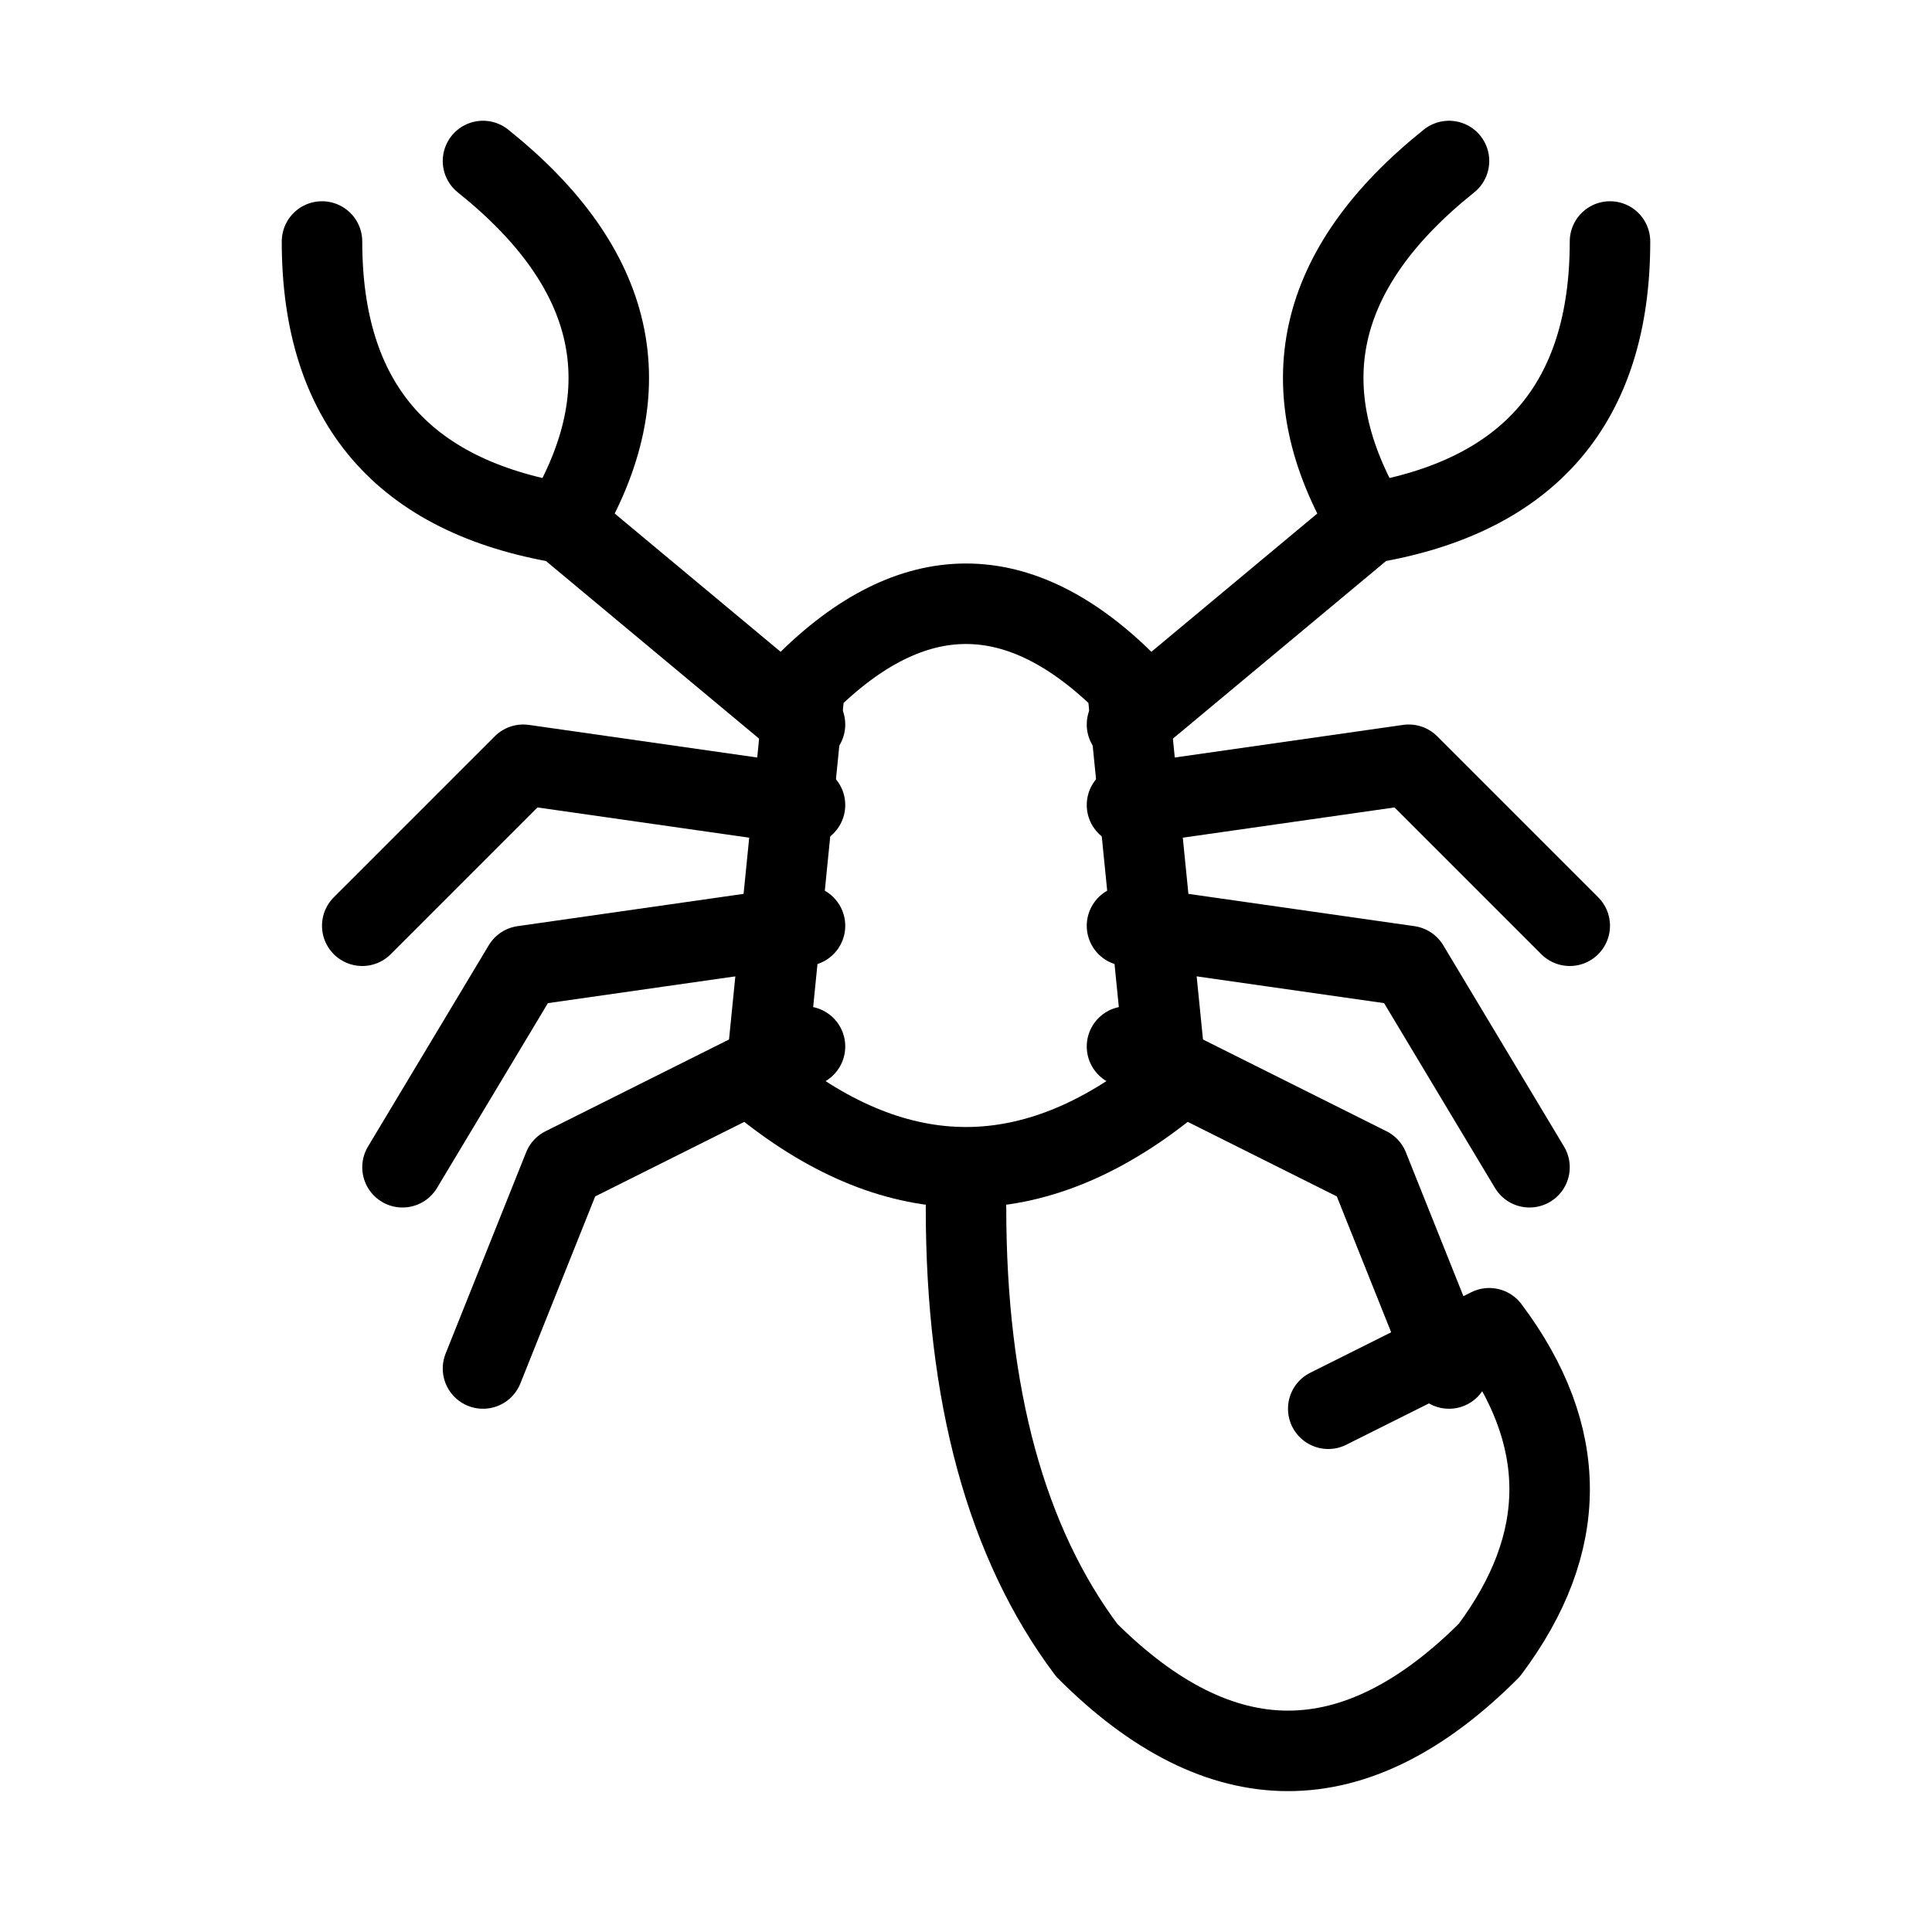
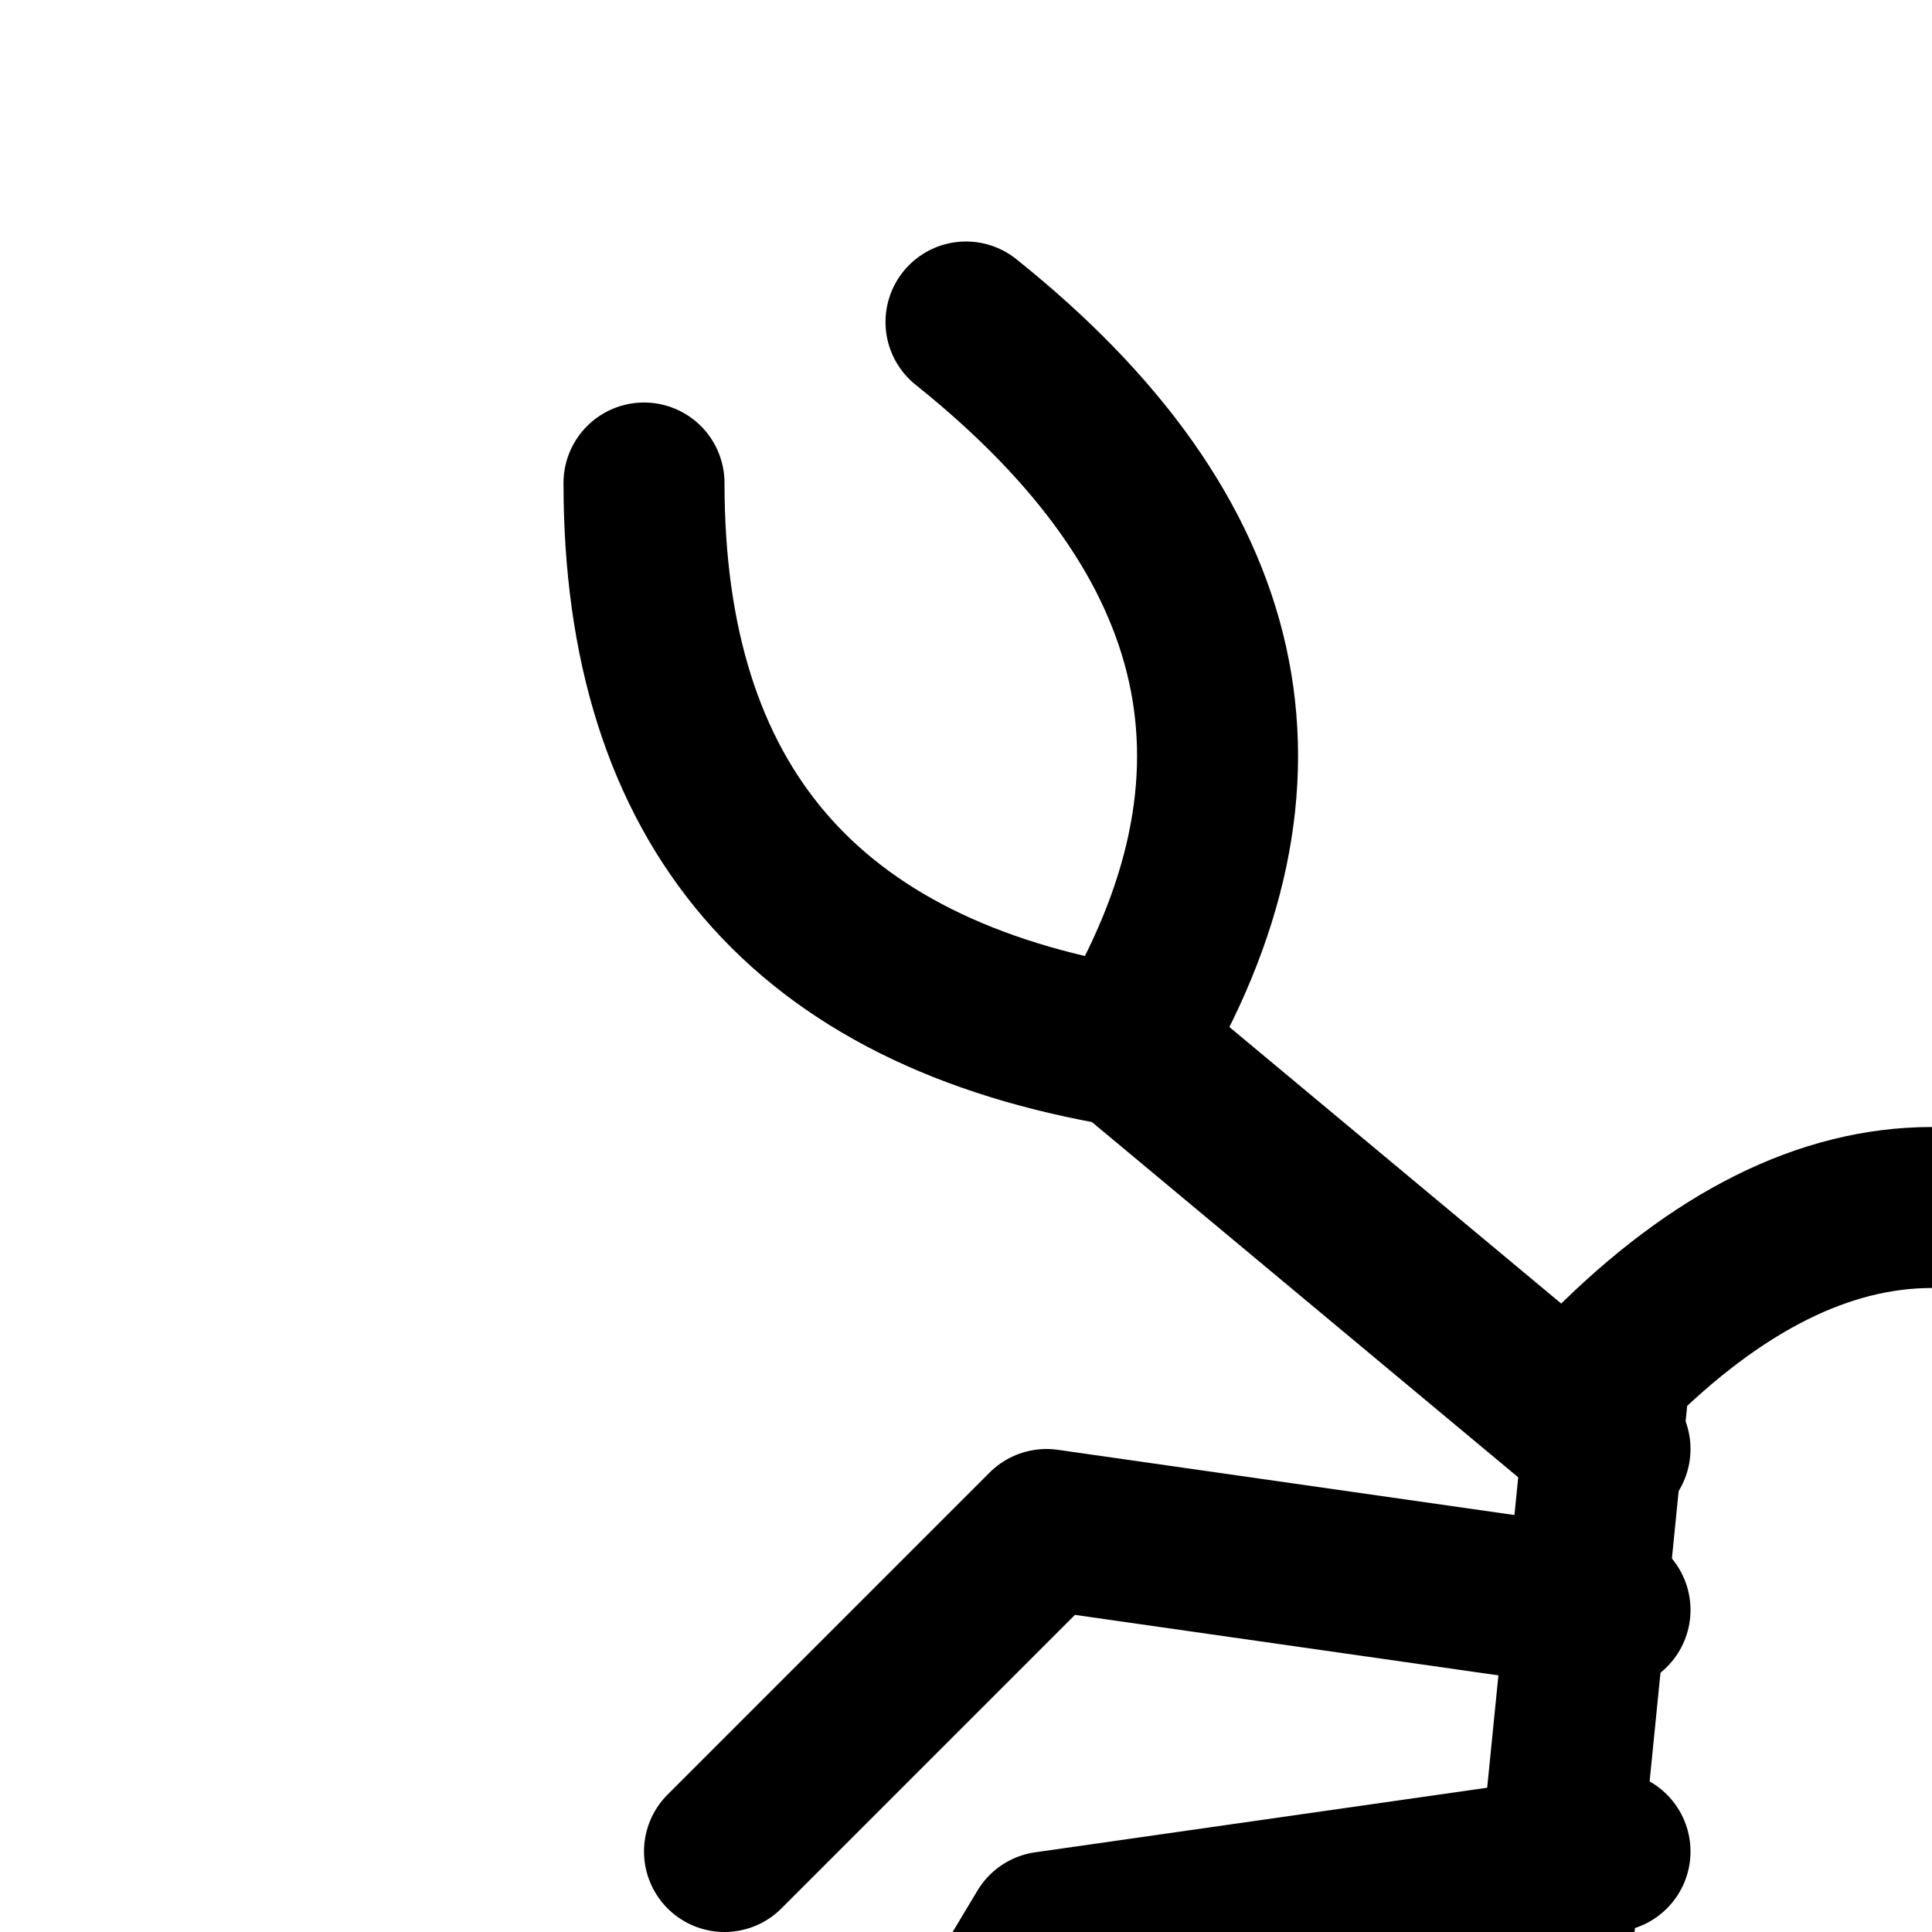
- <svg xmlns="http://www.w3.org/2000/svg" viewBox="0 0 48 48" fill="none" stroke="currentColor" stroke-width="2" stroke-linecap="round" stroke-linejoin="round">
+ <svg xmlns="http://www.w3.org/2000/svg" viewBox="0 0 24 24" fill="none" stroke="currentColor" stroke-width="2" stroke-linecap="round" stroke-linejoin="round">
  <path d="M20 17 Q24 13 28 17 L29 27 Q24 31 19 27 Z" />
  <path d="M20 18 L14 13 Q8 12 8 6 M14 13 Q17 8 12 4" />
  <path d="M28 18 L34 13 Q40 12 40 6 M34 13 Q31 8 36 4" />
  <path d="M20 20 L13 19 L9 23 M20 23 L13 24 L10 29 M20 26 L14 29 L12 34" />
  <path d="M28 20 L35 19 L39 23 M28 23 L35 24 L38 29 M28 26 L34 29 L36 34" />
  <path d="M24 30 Q24 37 27 41 Q32 46 37 41 Q40 37 37 33 L33 35" />
</svg>
